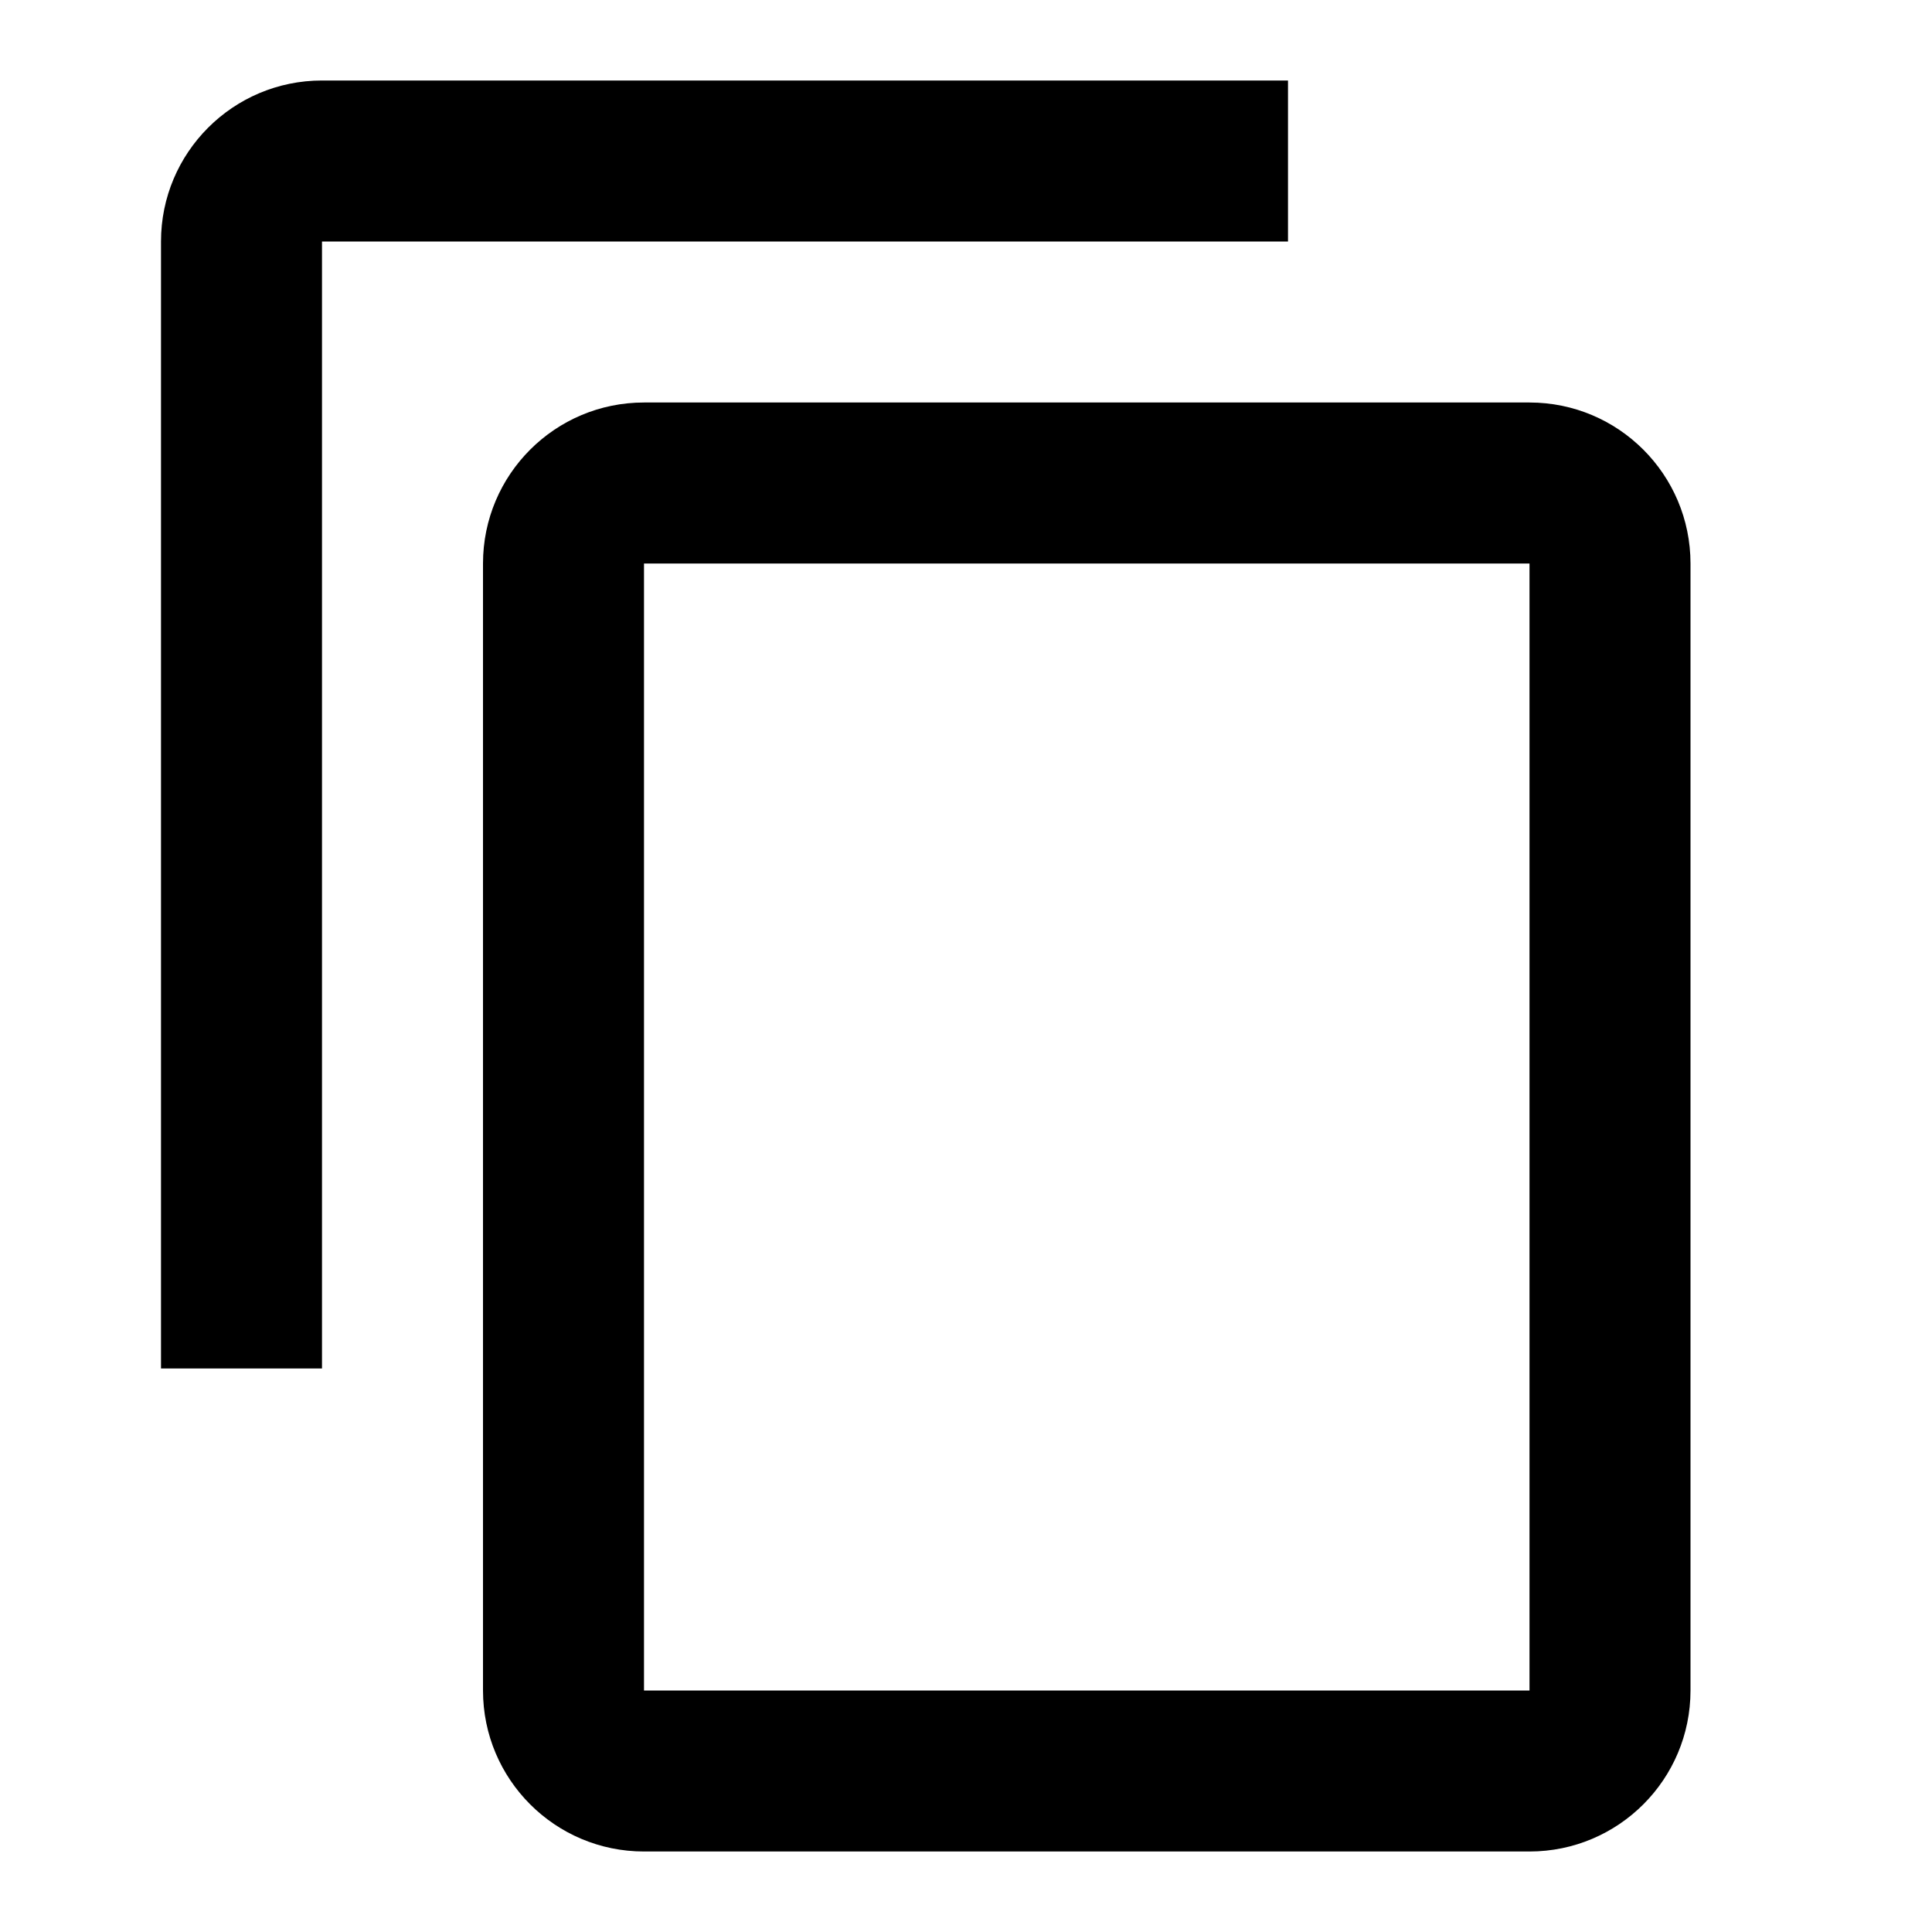
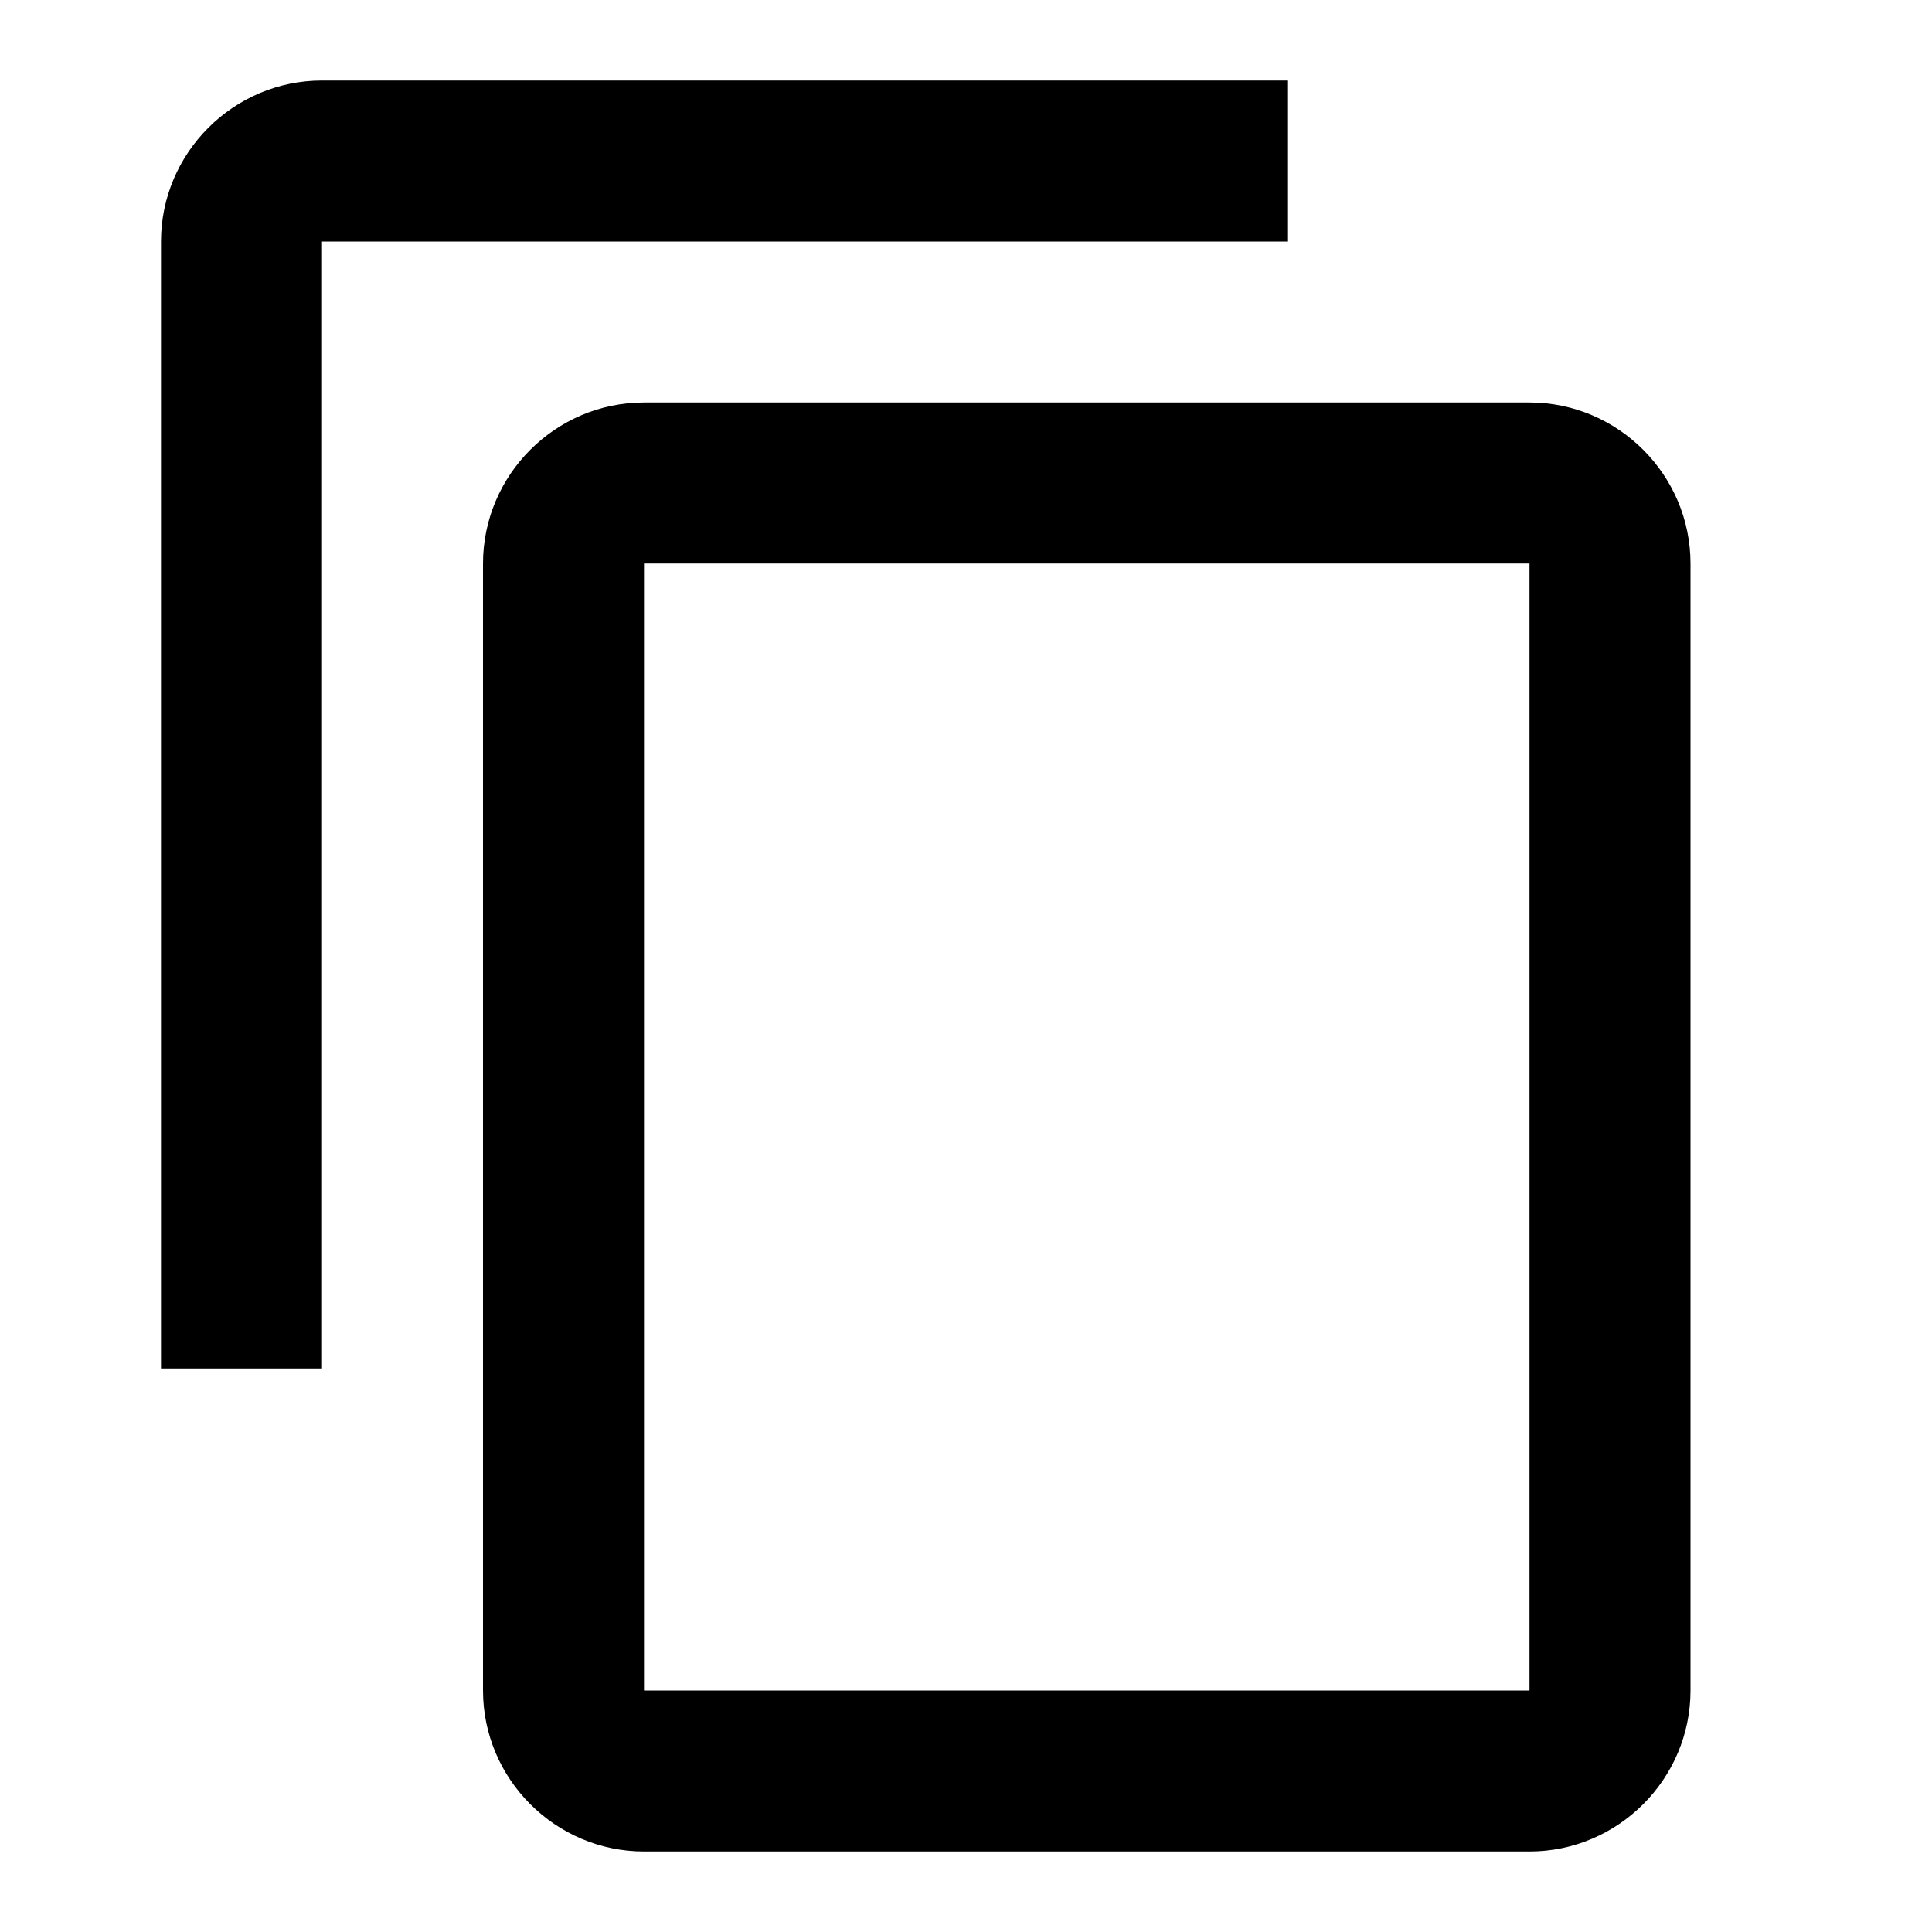
<svg xmlns="http://www.w3.org/2000/svg" viewBox="0 0 24 24" fill="currentColor">
-   <path d="M16 1H4a2 2 0 00-2 2v14h2V3h12V1zm3 4H8a2 2 0 00-2 2v14a2 2 0 002 2h11a2 2 0 002-2V7a2 2 0 00-2-2zm0 16H8V7h11v14z" />
+   <path d="M0 0h24v24H0z" fill="none" />
+   <path d="M16 1H4c-1.1 0-2 .9-2 2v14h2V3h12V1zm3 4H8c-1.1 0-2 .9-2 2v14c0 1.1.9 2 2 2h11c1.1 0 2-.9 2-2V7c0-1.1-.9-2-2-2zm0 16H8V7h11v14z" />
</svg>
